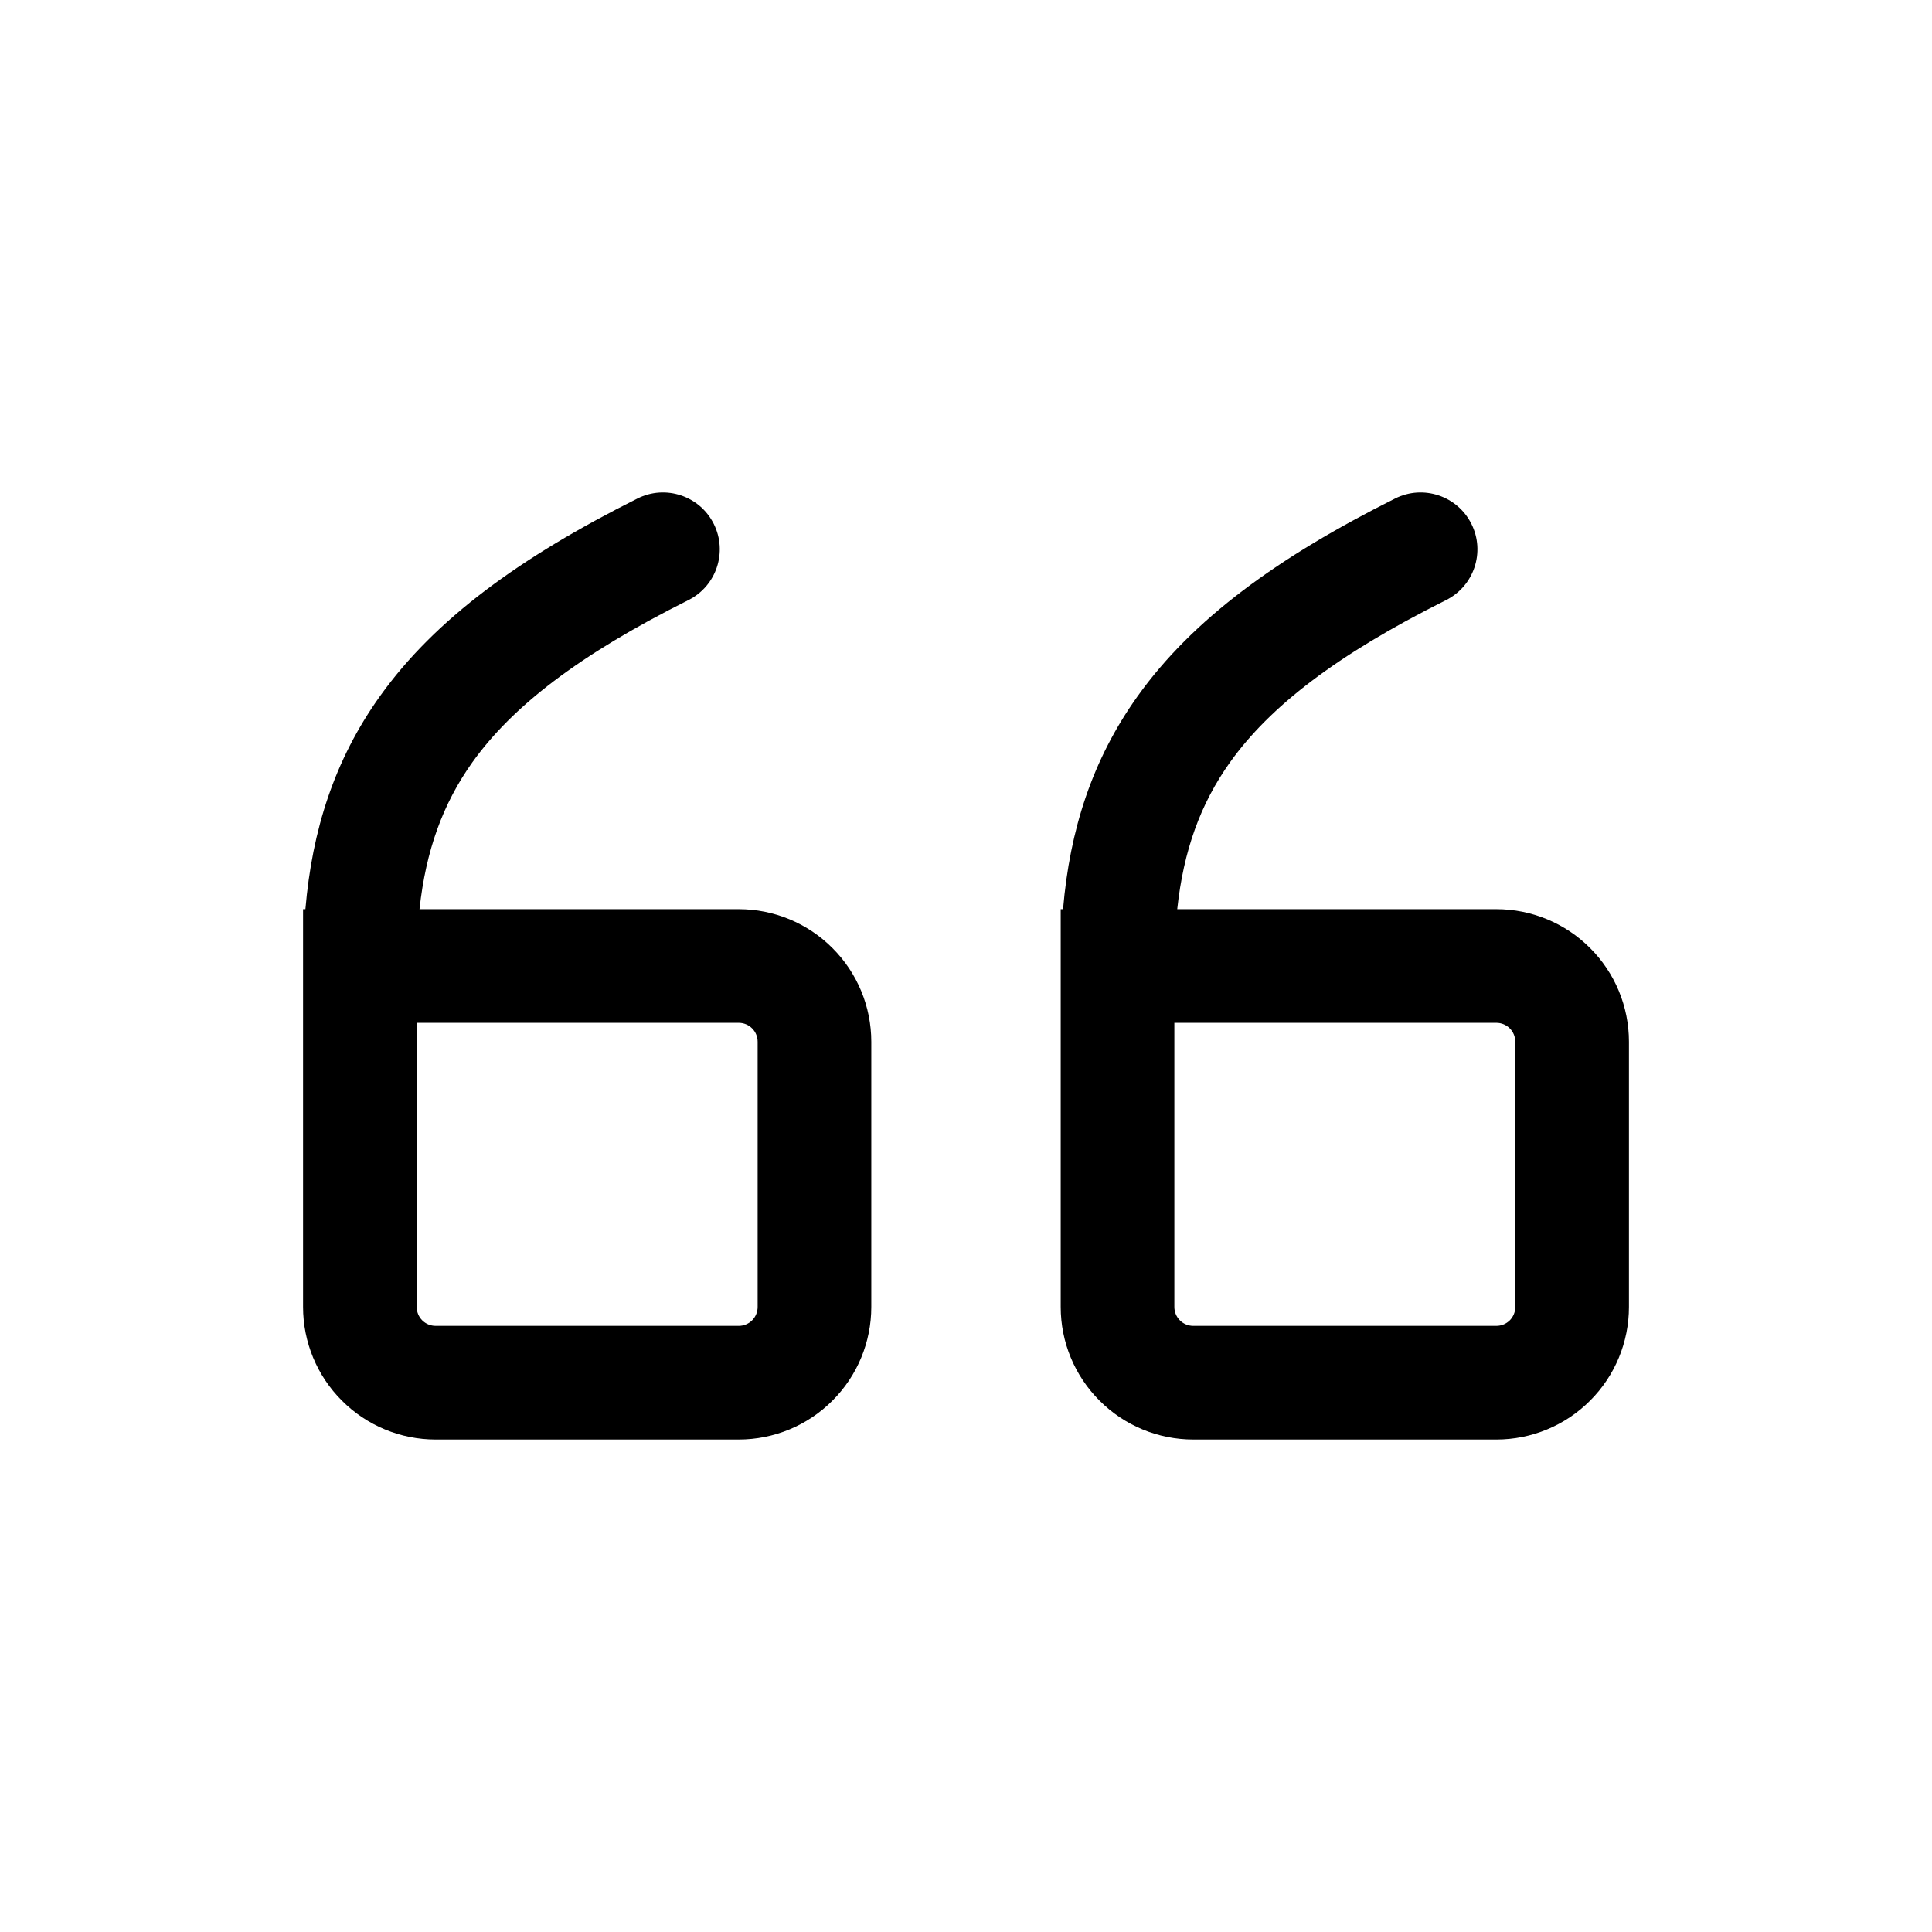
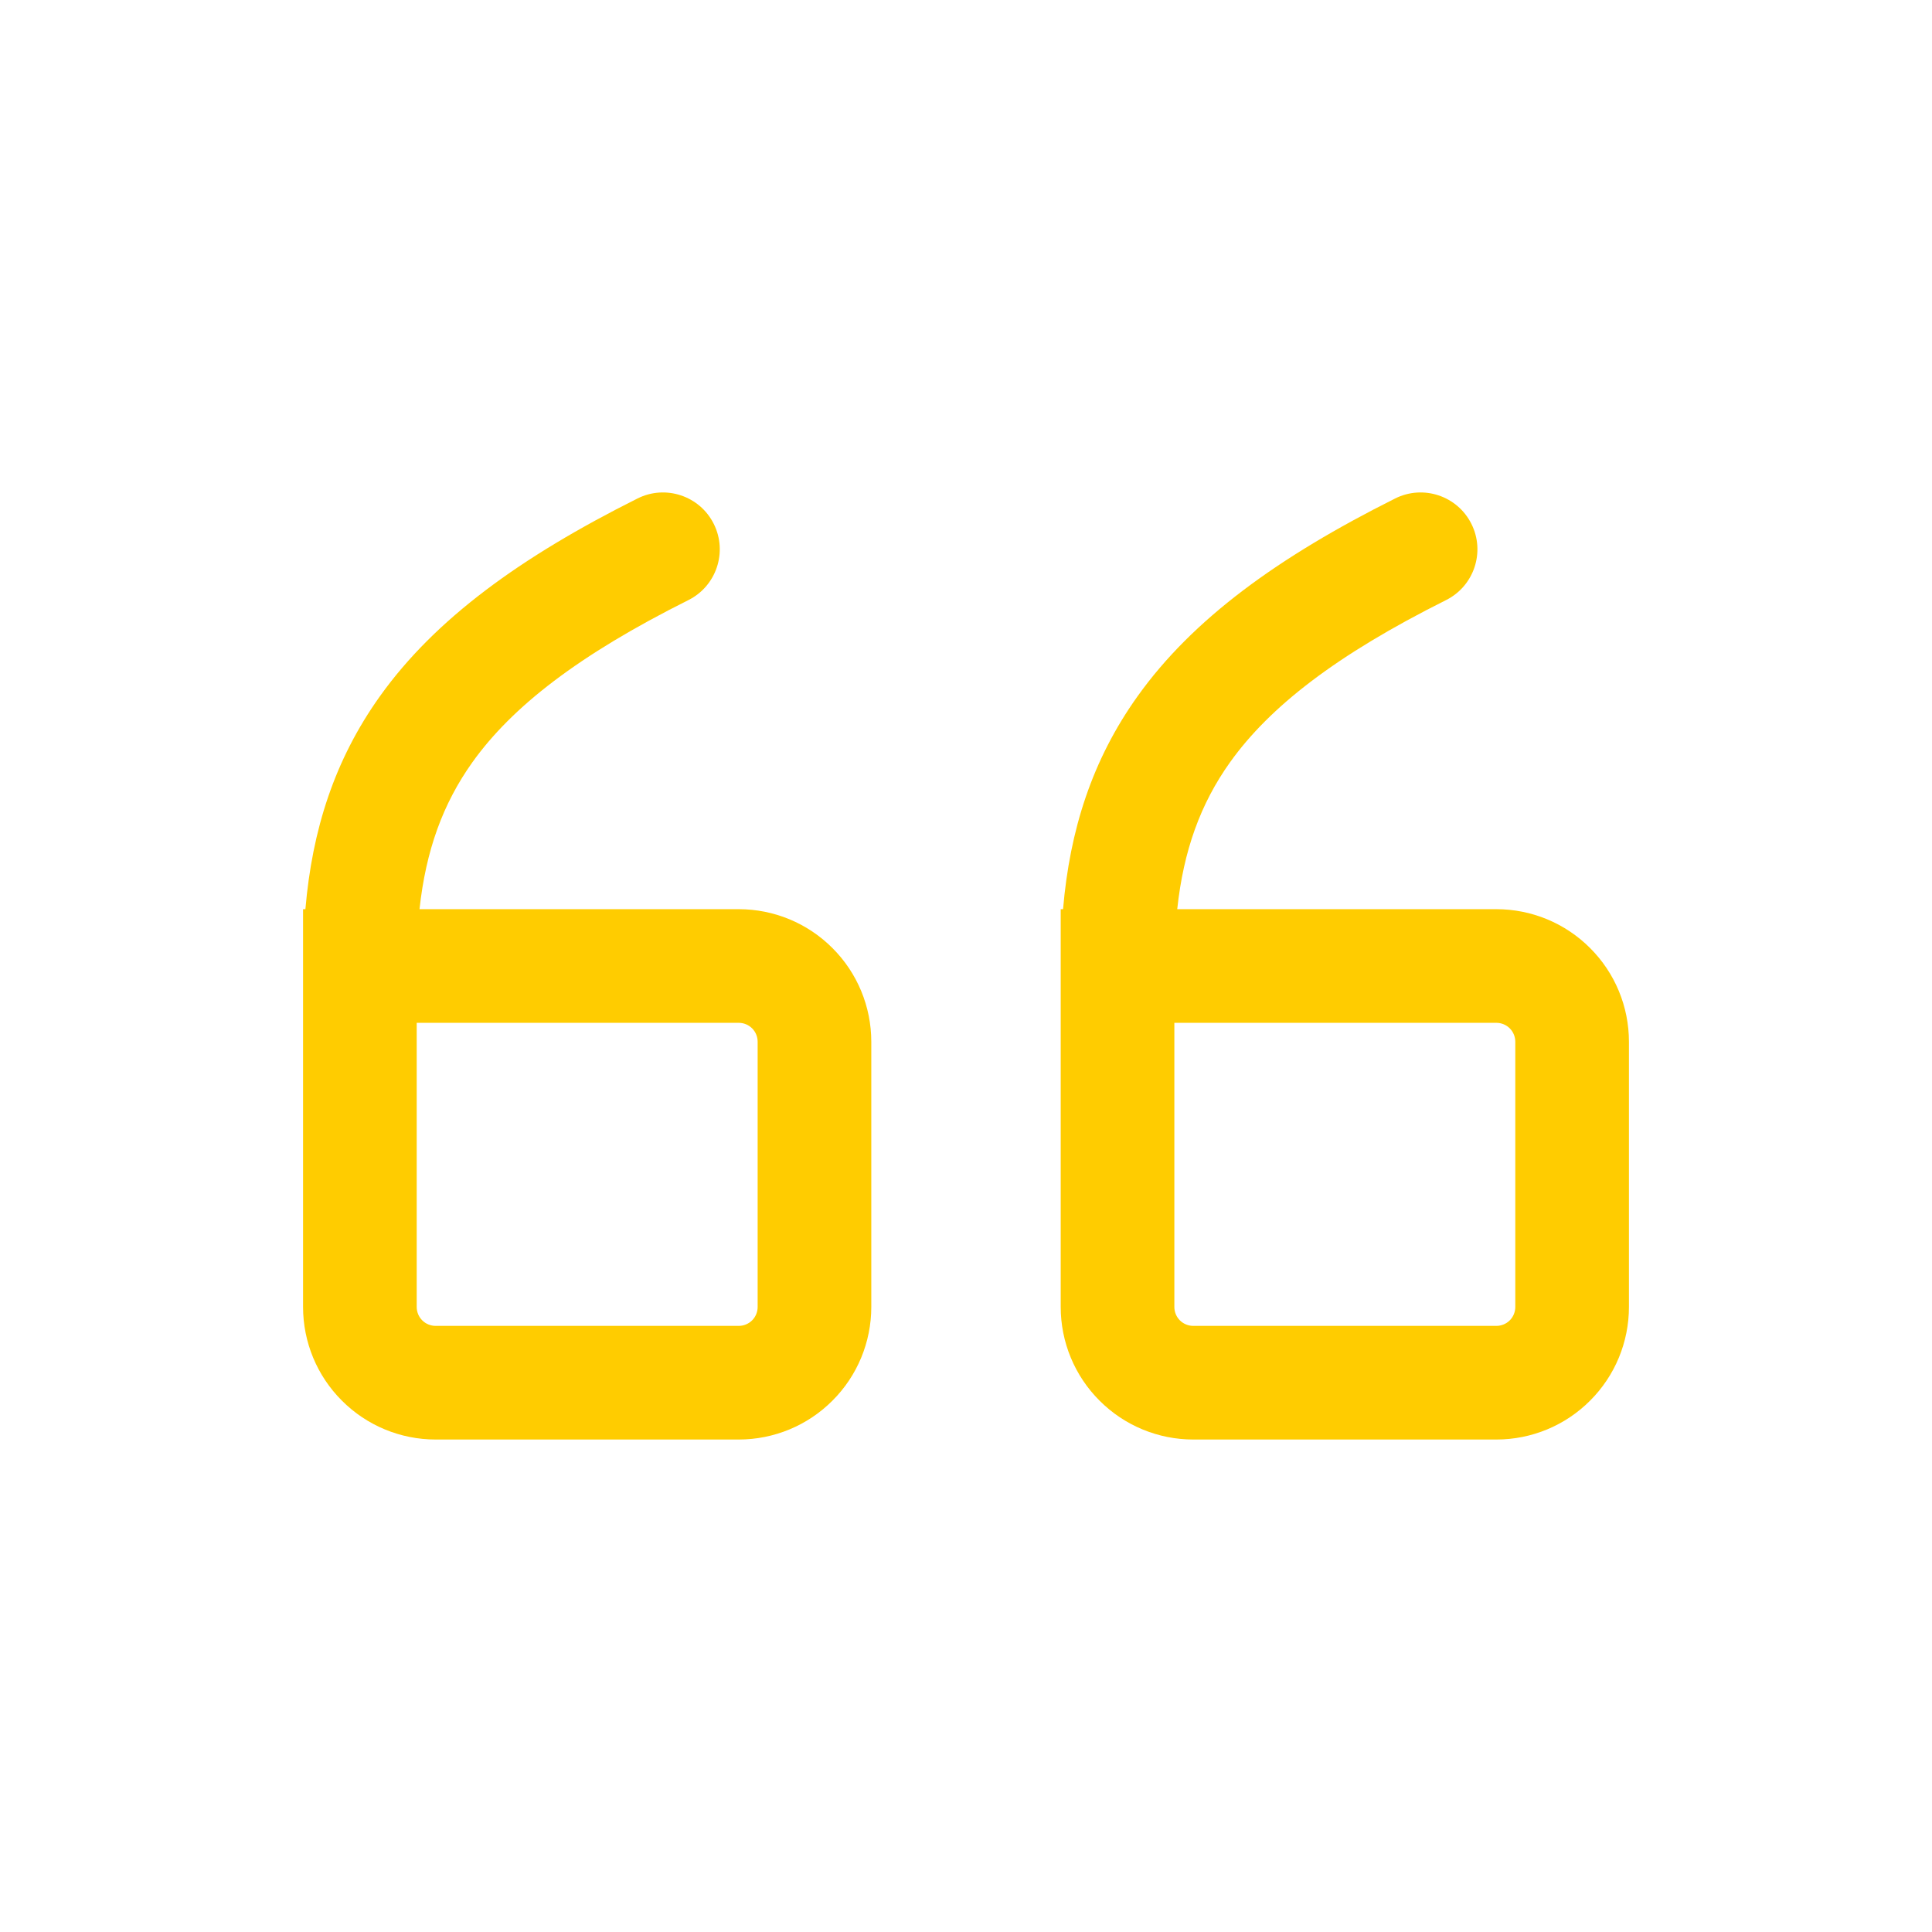
<svg xmlns="http://www.w3.org/2000/svg" width="25.5" height="25.5" id="screenshot-4b6a7f9c-14db-80d5-8001-c8b5c329a39b" viewBox="-0.75 -0.75 25.5 25.5" style="-webkit-print-color-adjust: exact;" fill="none" version="1.1">
  <g id="shape-4b6a7f9c-14db-80d5-8001-c8b5c329a39b" width="32px" height="32px" rx="0" ry="0" style="fill: rgb(0, 0, 0);">
    <g id="shape-4b6a7f9c-14db-80d5-8001-c8b7d35d4b48">
      <g class="fills" id="fills-4b6a7f9c-14db-80d5-8001-c8b7d35d4b48">
-         <path fill-rule="evenodd" clip-rule="evenodd" rx="0" ry="0" d="M19.000,16.750C19.066,16.750,19.130,16.724,19.177,16.677C19.224,16.630,19.250,16.566,19.250,16.500L19.250,13.000C19.250,12.934,19.224,12.870,19.177,12.823C19.130,12.776,19.066,12.750,19.000,12.750L14.750,12.750L14.750,16.500C14.750,16.566,14.776,16.630,14.823,16.677C14.870,16.724,14.934,16.750,15.000,16.750L19.000,16.750ZZM13.250,16.500C13.250,16.964,13.434,17.409,13.763,17.737C14.091,18.066,14.536,18.250,15.000,18.250L19.000,18.250C19.464,18.250,19.909,18.066,20.237,17.737C20.566,17.409,20.750,16.964,20.750,16.500L20.750,13.000C20.750,12.536,20.566,12.091,20.237,11.763C19.909,11.434,19.464,11.250,19.000,11.250L14.788,11.250C14.871,10.476,15.095,9.858,15.485,9.311C16.008,8.579,16.884,7.896,18.335,7.171C18.706,6.986,18.856,6.535,18.671,6.165C18.486,5.794,18.035,5.644,17.665,5.829C16.116,6.604,14.992,7.421,14.265,8.439C13.664,9.280,13.370,10.206,13.281,11.250L13.250,11.250L13.250,16.500ZZM9.000,16.750C9.066,16.750,9.130,16.724,9.177,16.677C9.224,16.630,9.250,16.566,9.250,16.500L9.250,13.000C9.250,12.934,9.224,12.870,9.177,12.823C9.130,12.776,9.066,12.750,9.000,12.750L4.750,12.750L4.750,16.500C4.750,16.566,4.776,16.630,4.823,16.677C4.870,16.724,4.934,16.750,5.000,16.750L9.000,16.750ZZM3.250,16.500C3.250,16.964,3.434,17.409,3.763,17.737C4.091,18.066,4.536,18.250,5.000,18.250L9.000,18.250C9.464,18.250,9.909,18.066,10.237,17.737C10.566,17.409,10.750,16.964,10.750,16.500L10.750,13.000C10.750,12.536,10.566,12.091,10.237,11.763C9.909,11.434,9.464,11.250,9.000,11.250L4.787,11.250C4.871,10.476,5.095,9.858,5.485,9.311C6.008,8.579,6.884,7.896,8.335,7.171C8.706,6.986,8.856,6.535,8.671,6.165C8.486,5.794,8.035,5.644,7.665,5.829C6.116,6.604,4.992,7.421,4.265,8.439C3.664,9.280,3.370,10.206,3.281,11.250L3.250,11.250L3.250,16.500ZZ" style="fill: rgb(0, 0, 0);" />
+         <path fill-rule="evenodd" clip-rule="evenodd" rx="0" ry="0" d="M19.000,16.750C19.066,16.750,19.130,16.724,19.177,16.677C19.224,16.630,19.250,16.566,19.250,16.500L19.250,13.000C19.250,12.934,19.224,12.870,19.177,12.823C19.130,12.776,19.066,12.750,19.000,12.750L14.750,12.750L14.750,16.500C14.750,16.566,14.776,16.630,14.823,16.677C14.870,16.724,14.934,16.750,15.000,16.750L19.000,16.750ZZM13.250,16.500C13.250,16.964,13.434,17.409,13.763,17.737C14.091,18.066,14.536,18.250,15.000,18.250L19.000,18.250C19.464,18.250,19.909,18.066,20.237,17.737C20.566,17.409,20.750,16.964,20.750,16.500L20.750,13.000C20.750,12.536,20.566,12.091,20.237,11.763C19.909,11.434,19.464,11.250,19.000,11.250L14.788,11.250C14.871,10.476,15.095,9.858,15.485,9.311C16.008,8.579,16.884,7.896,18.335,7.171C18.706,6.986,18.856,6.535,18.671,6.165C18.486,5.794,18.035,5.644,17.665,5.829C16.116,6.604,14.992,7.421,14.265,8.439C13.664,9.280,13.370,10.206,13.281,11.250L13.250,11.250L13.250,16.500ZZM9.000,16.750C9.066,16.750,9.130,16.724,9.177,16.677C9.224,16.630,9.250,16.566,9.250,16.500L9.250,13.000C9.250,12.934,9.224,12.870,9.177,12.823C9.130,12.776,9.066,12.750,9.000,12.750L4.750,12.750L4.750,16.500C4.750,16.566,4.776,16.630,4.823,16.677C4.870,16.724,4.934,16.750,5.000,16.750L9.000,16.750ZZM3.250,16.500C3.250,16.964,3.434,17.409,3.763,17.737C4.091,18.066,4.536,18.250,5.000,18.250L9.000,18.250C9.464,18.250,9.909,18.066,10.237,17.737C10.566,17.409,10.750,16.964,10.750,16.500L10.750,13.000C10.750,12.536,10.566,12.091,10.237,11.763C9.909,11.434,9.464,11.250,9.000,11.250L4.787,11.250C4.871,10.476,5.095,9.858,5.485,9.311C6.008,8.579,6.884,7.896,8.335,7.171C8.706,6.986,8.856,6.535,8.671,6.165C8.486,5.794,8.035,5.644,7.665,5.829C6.116,6.604,4.992,7.421,4.265,8.439C3.664,9.280,3.370,10.206,3.281,11.250L3.250,11.250L3.250,16.500ZZ" style="fill: #ffcc00;" />
      </g>
    </g>
  </g>
</svg>
